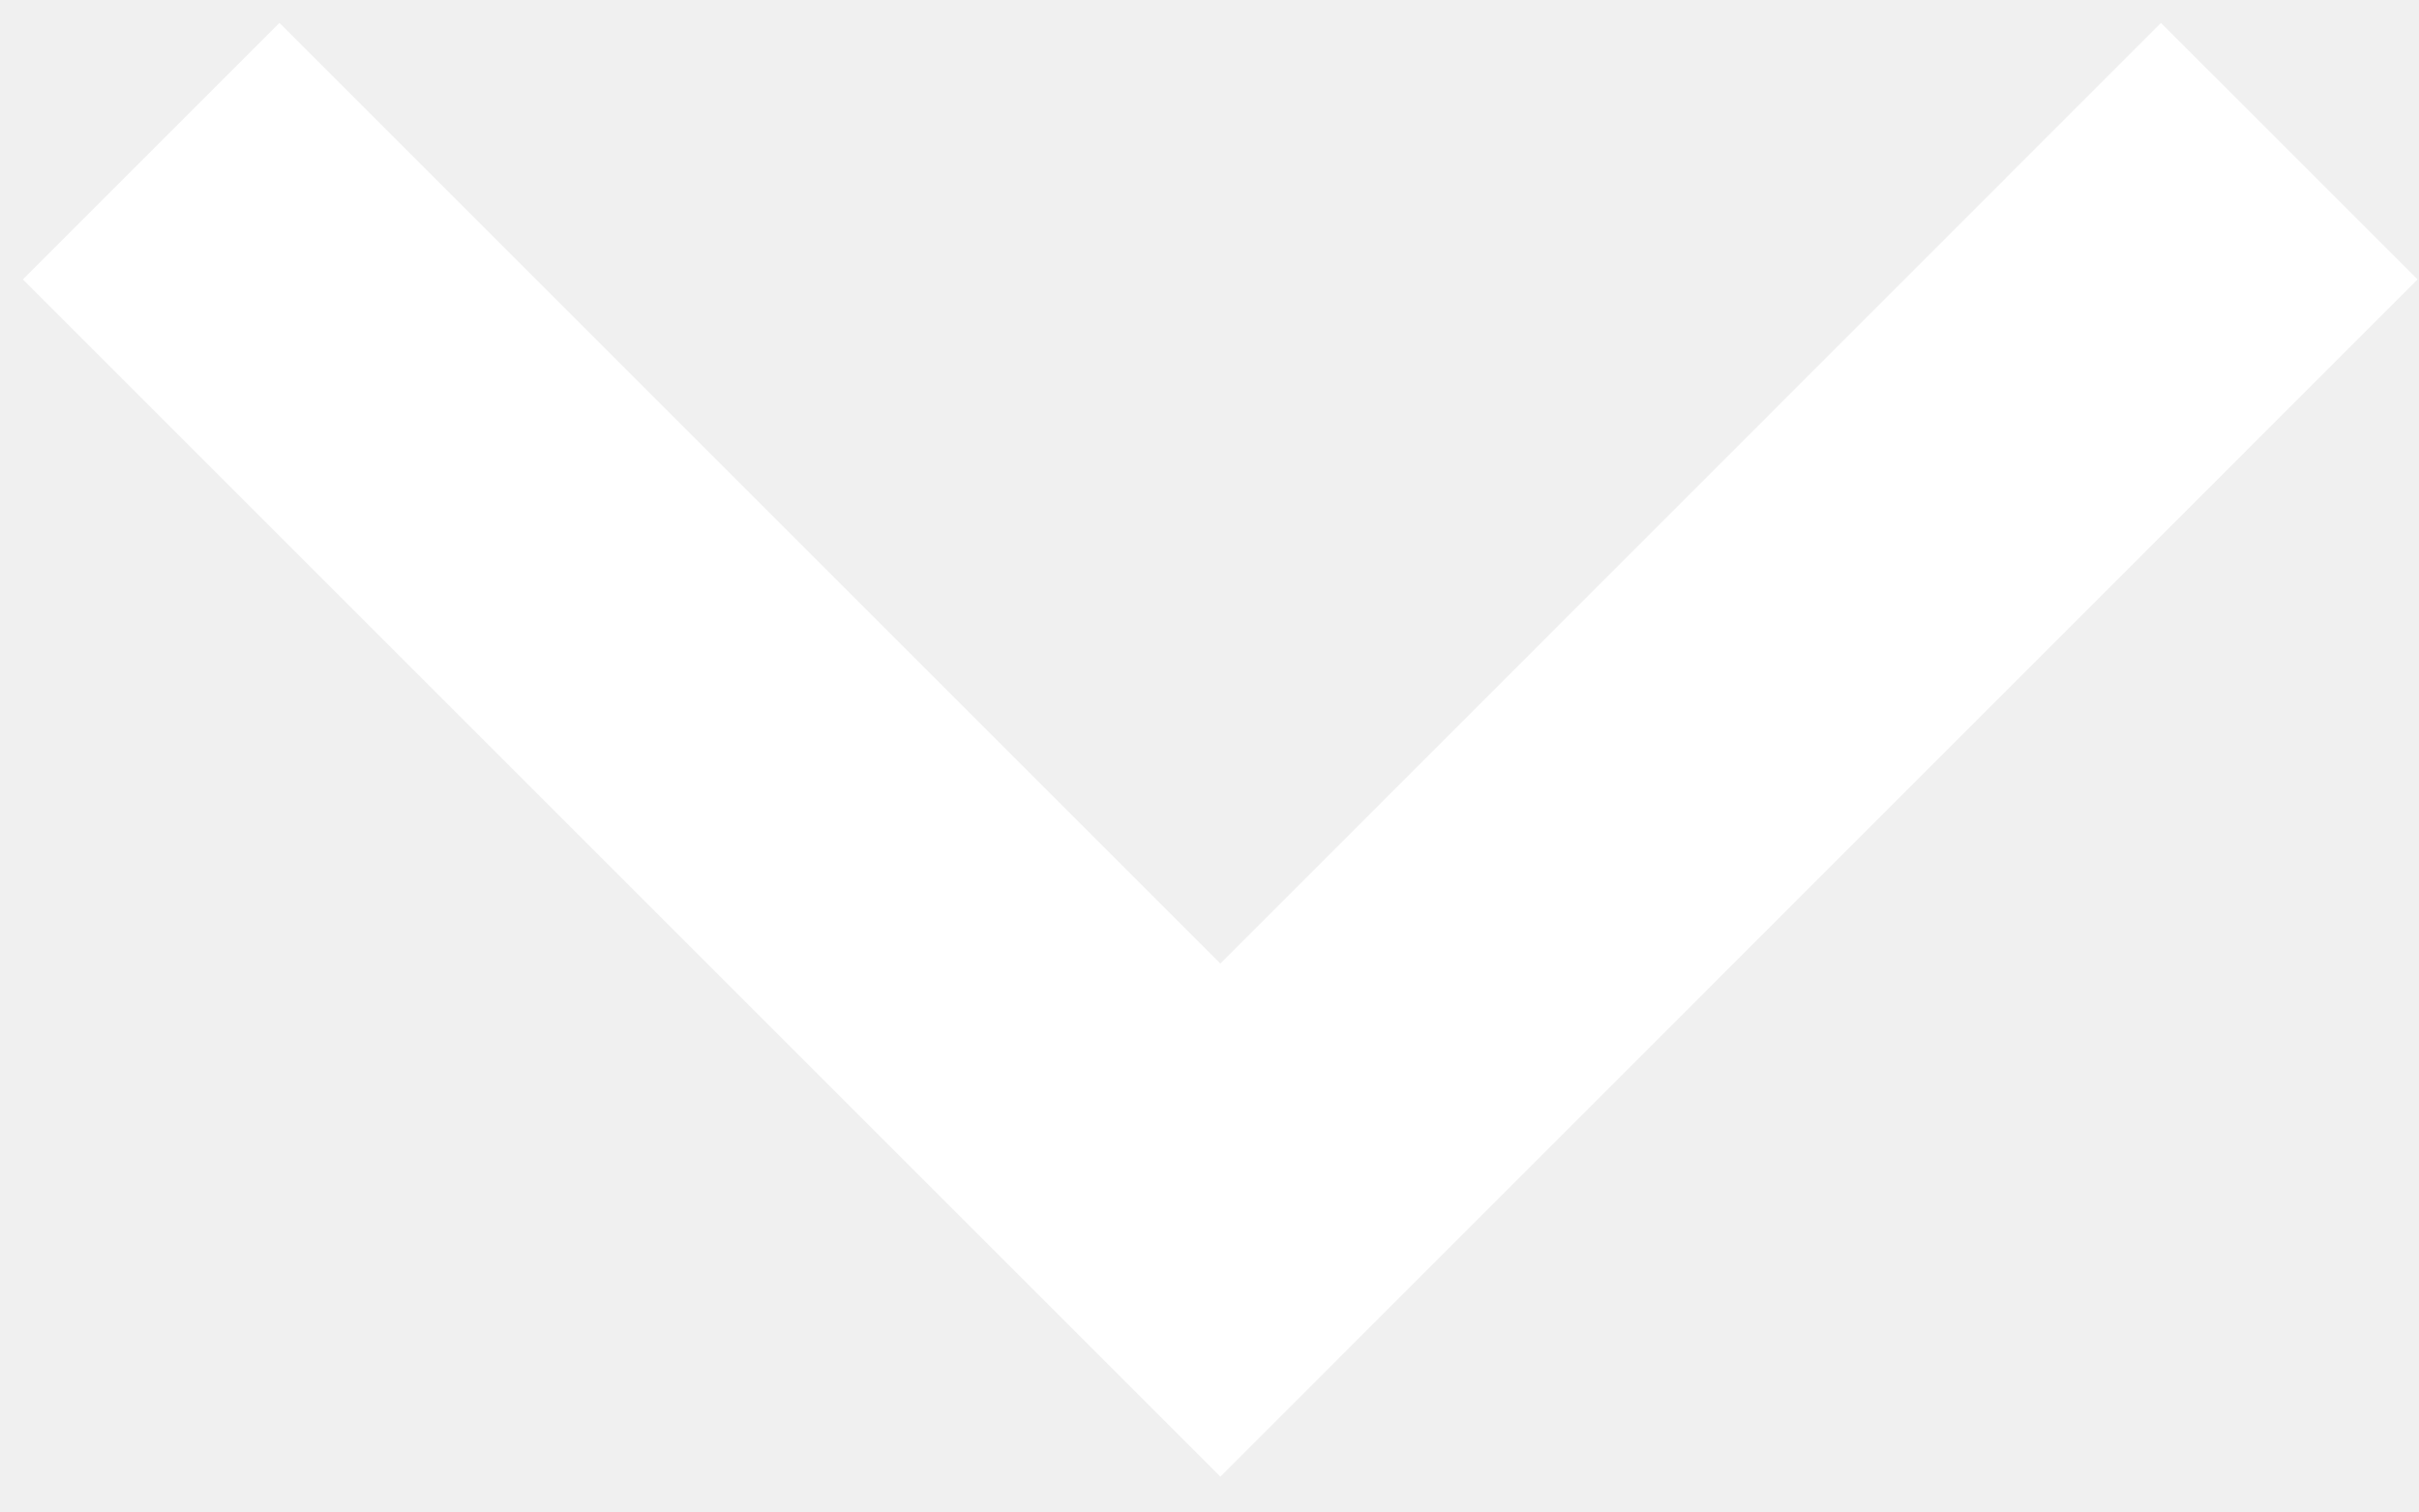
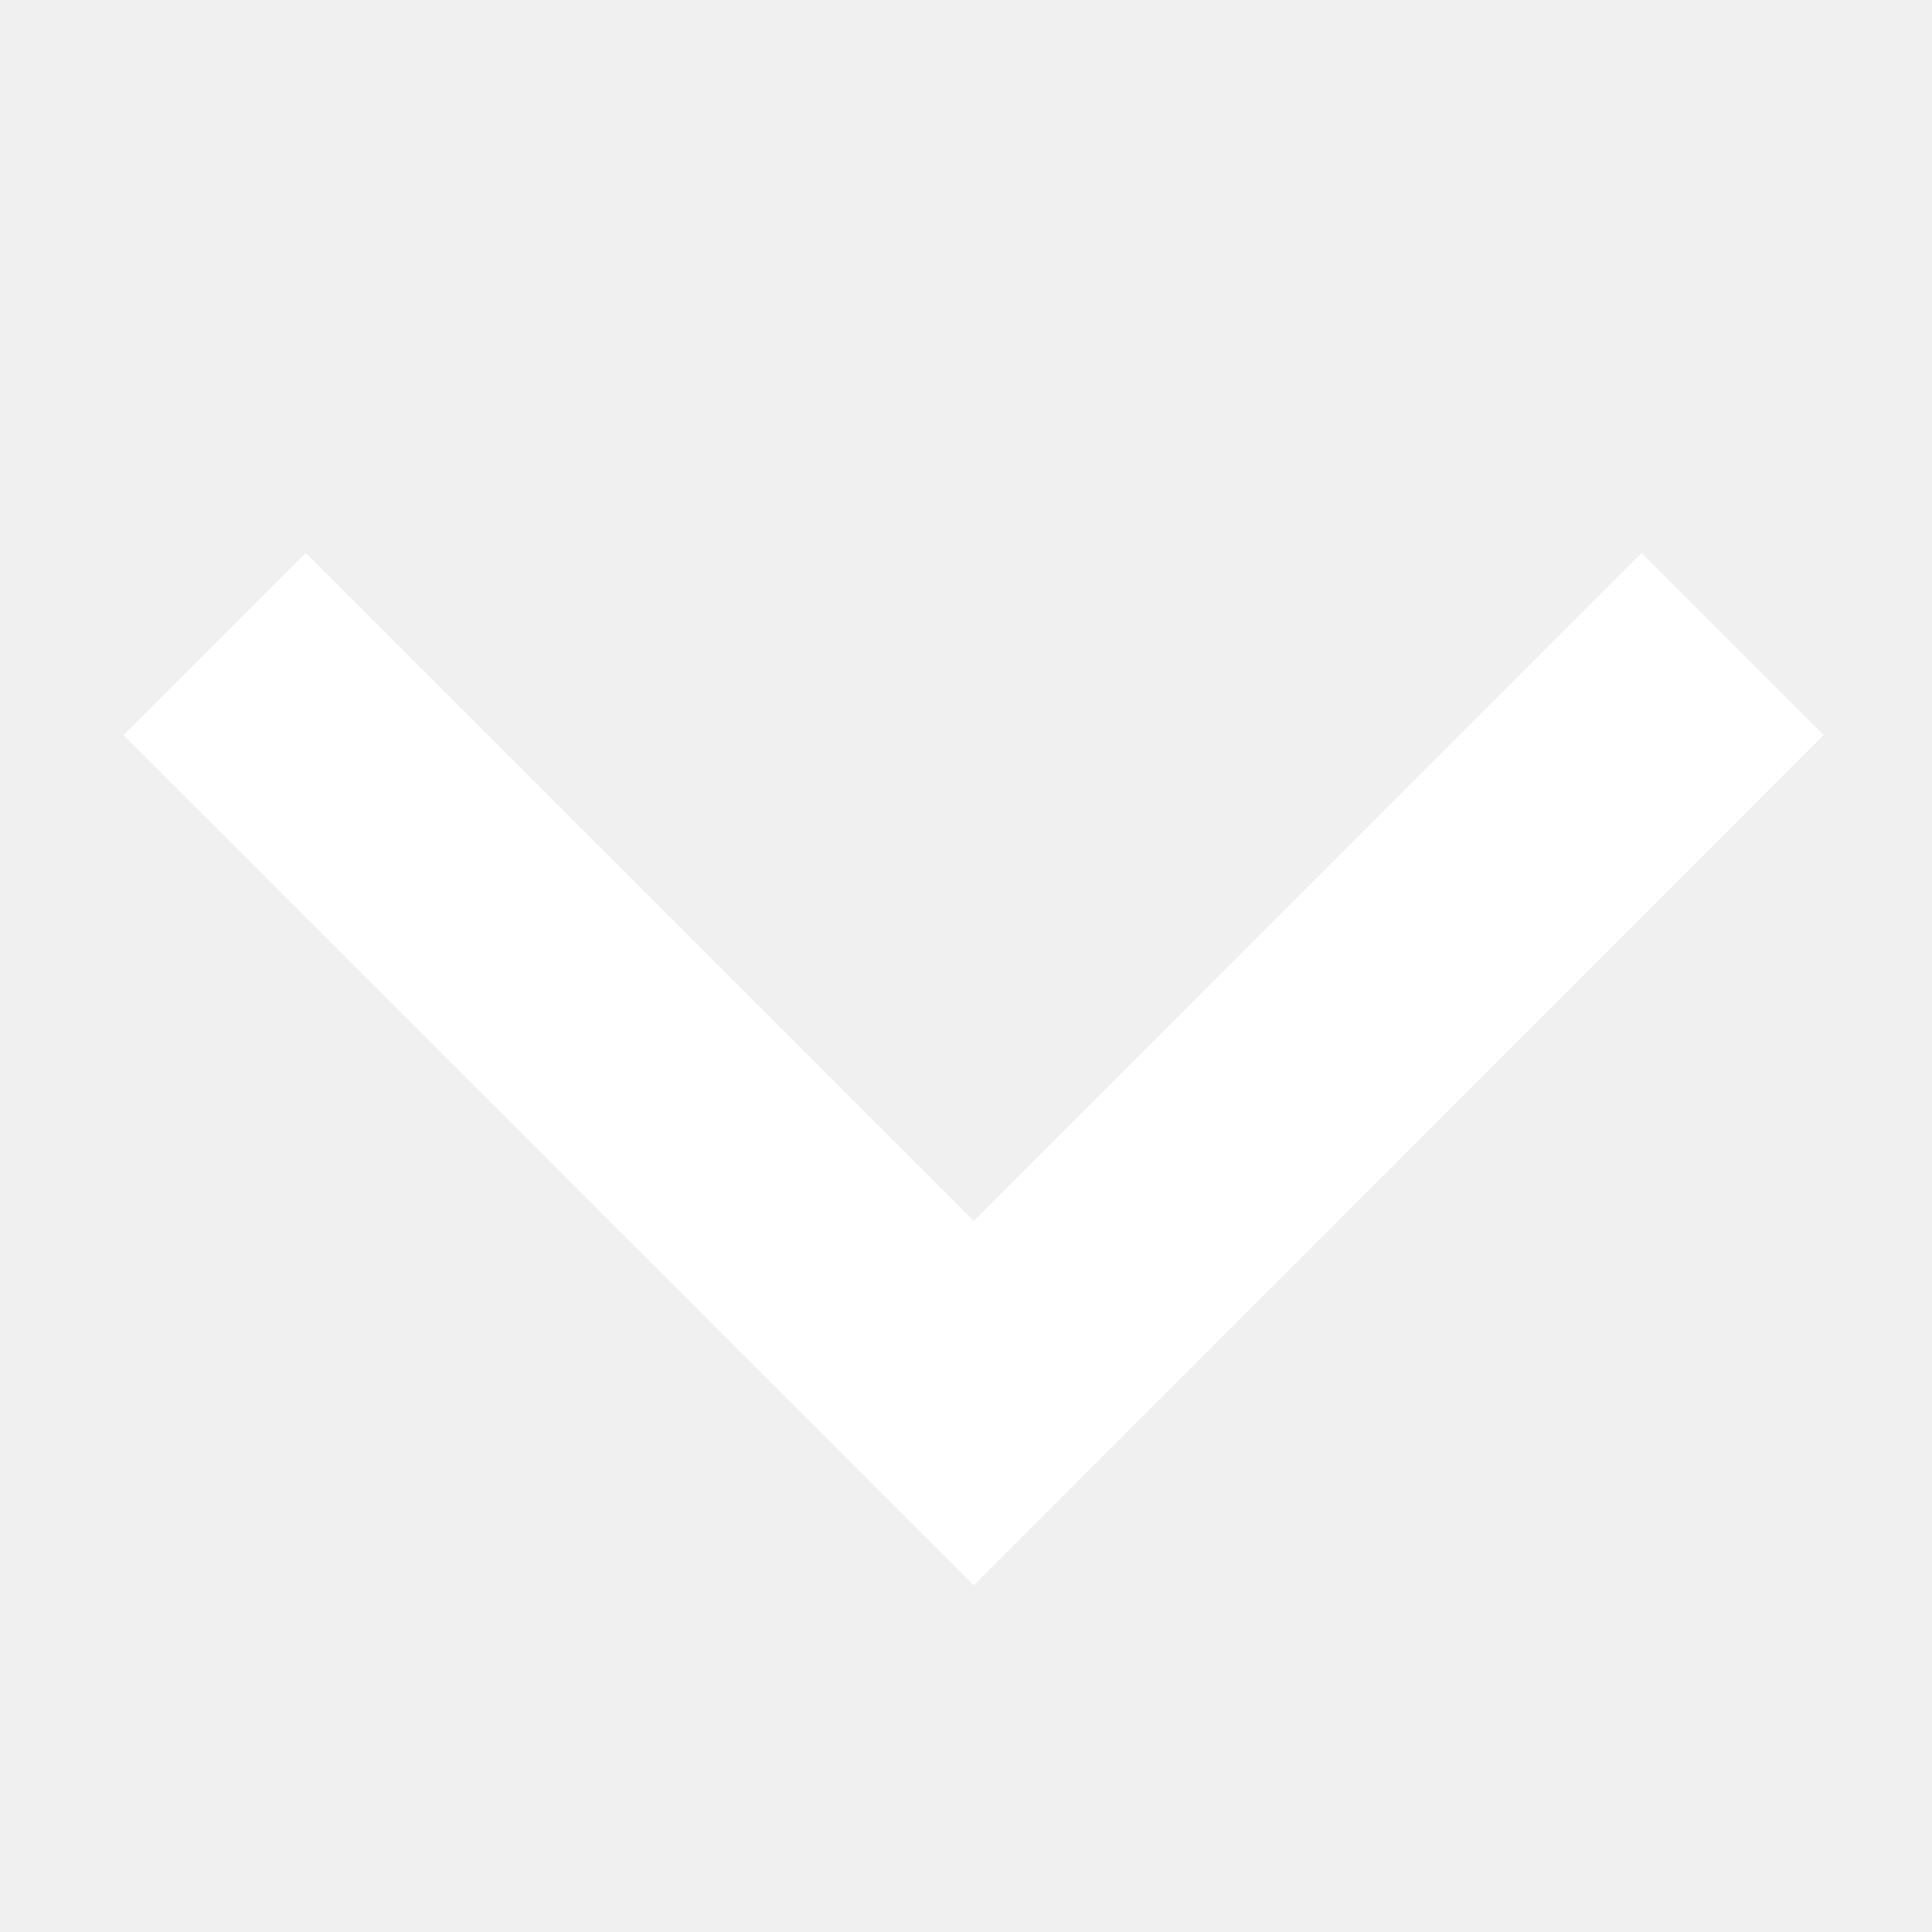
- <svg xmlns="http://www.w3.org/2000/svg" width="8px" height="5px" viewBox="0 0 8 5" version="1.1">
+ <svg xmlns="http://www.w3.org/2000/svg" width="9px" height="9px" viewBox="0 0 9 9" version="1.1">
  <defs />
  <g id="箭头" stroke="none" stroke-width="1" fill="none" fill-rule="evenodd">
    <g id="down_hover" stroke-width="1.2" stroke="#FFFFFF">
-       <polyline id="down-copy-2" points="7.571 0.5 4.036 4.036 0.5 0.5" />
+       <polyline id="down-copy-2" points="8.071 3 4.536 6.536 1 3" />
    </g>
  </g>
</svg>
